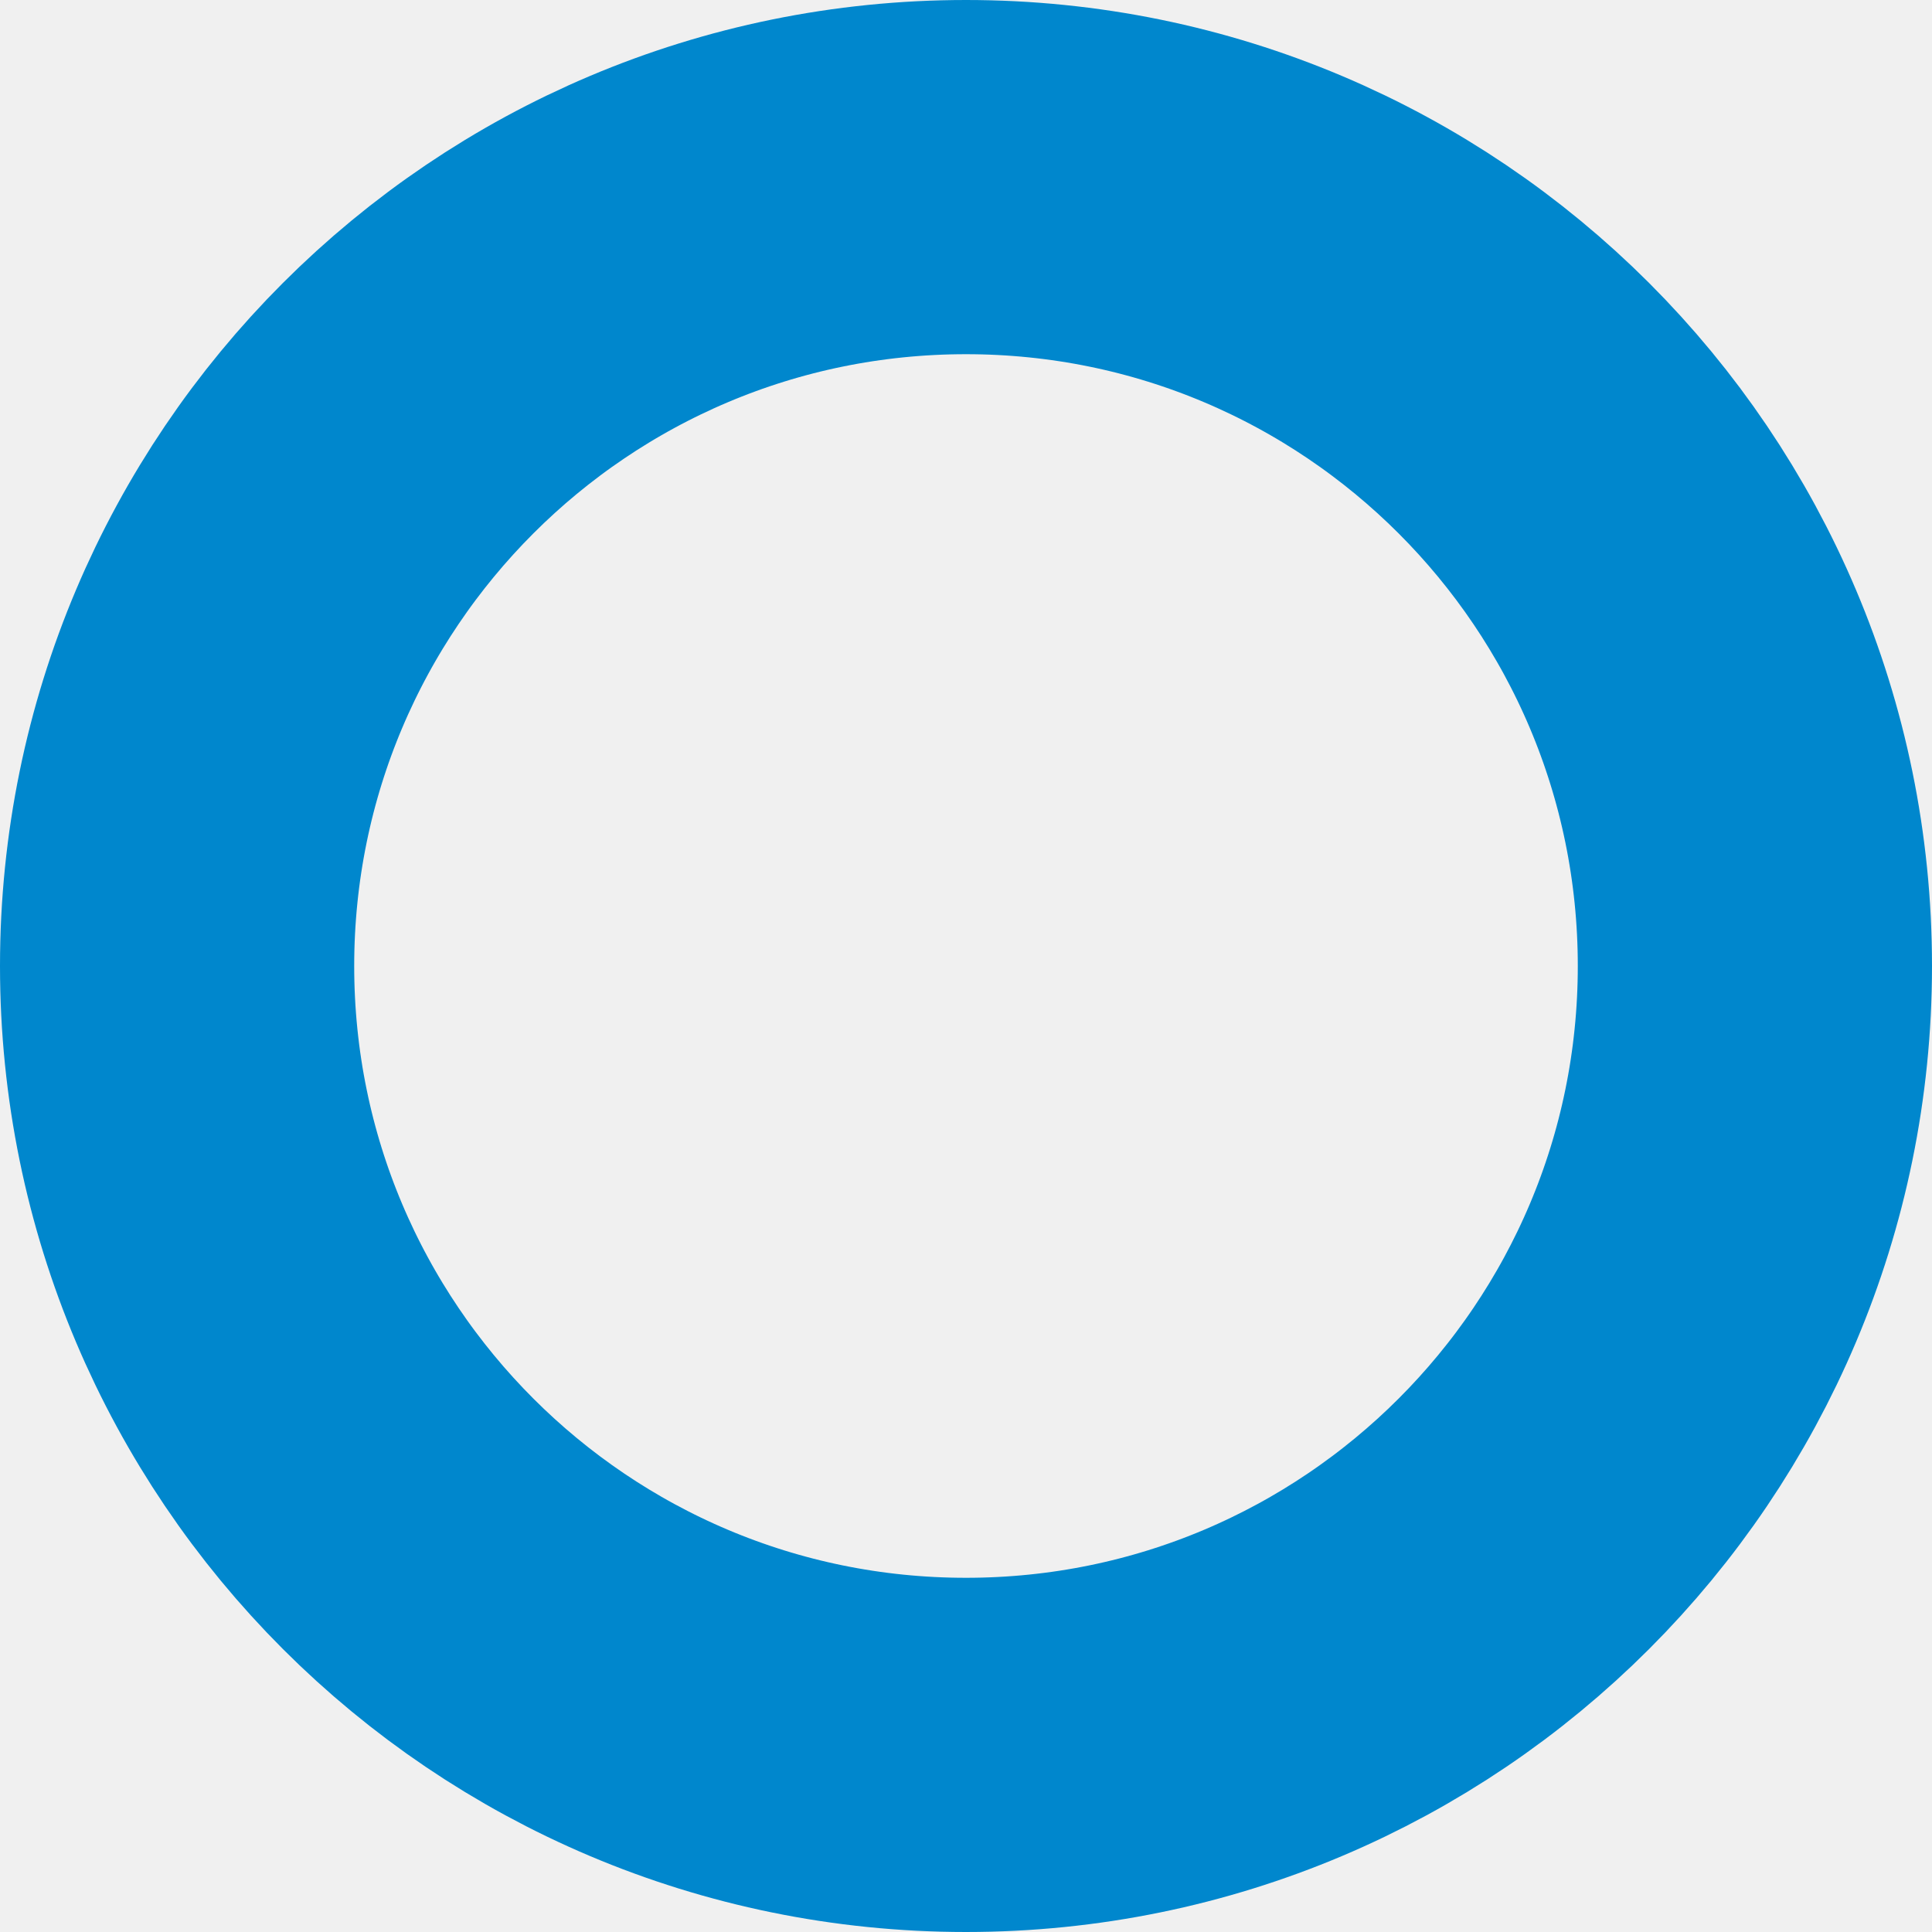
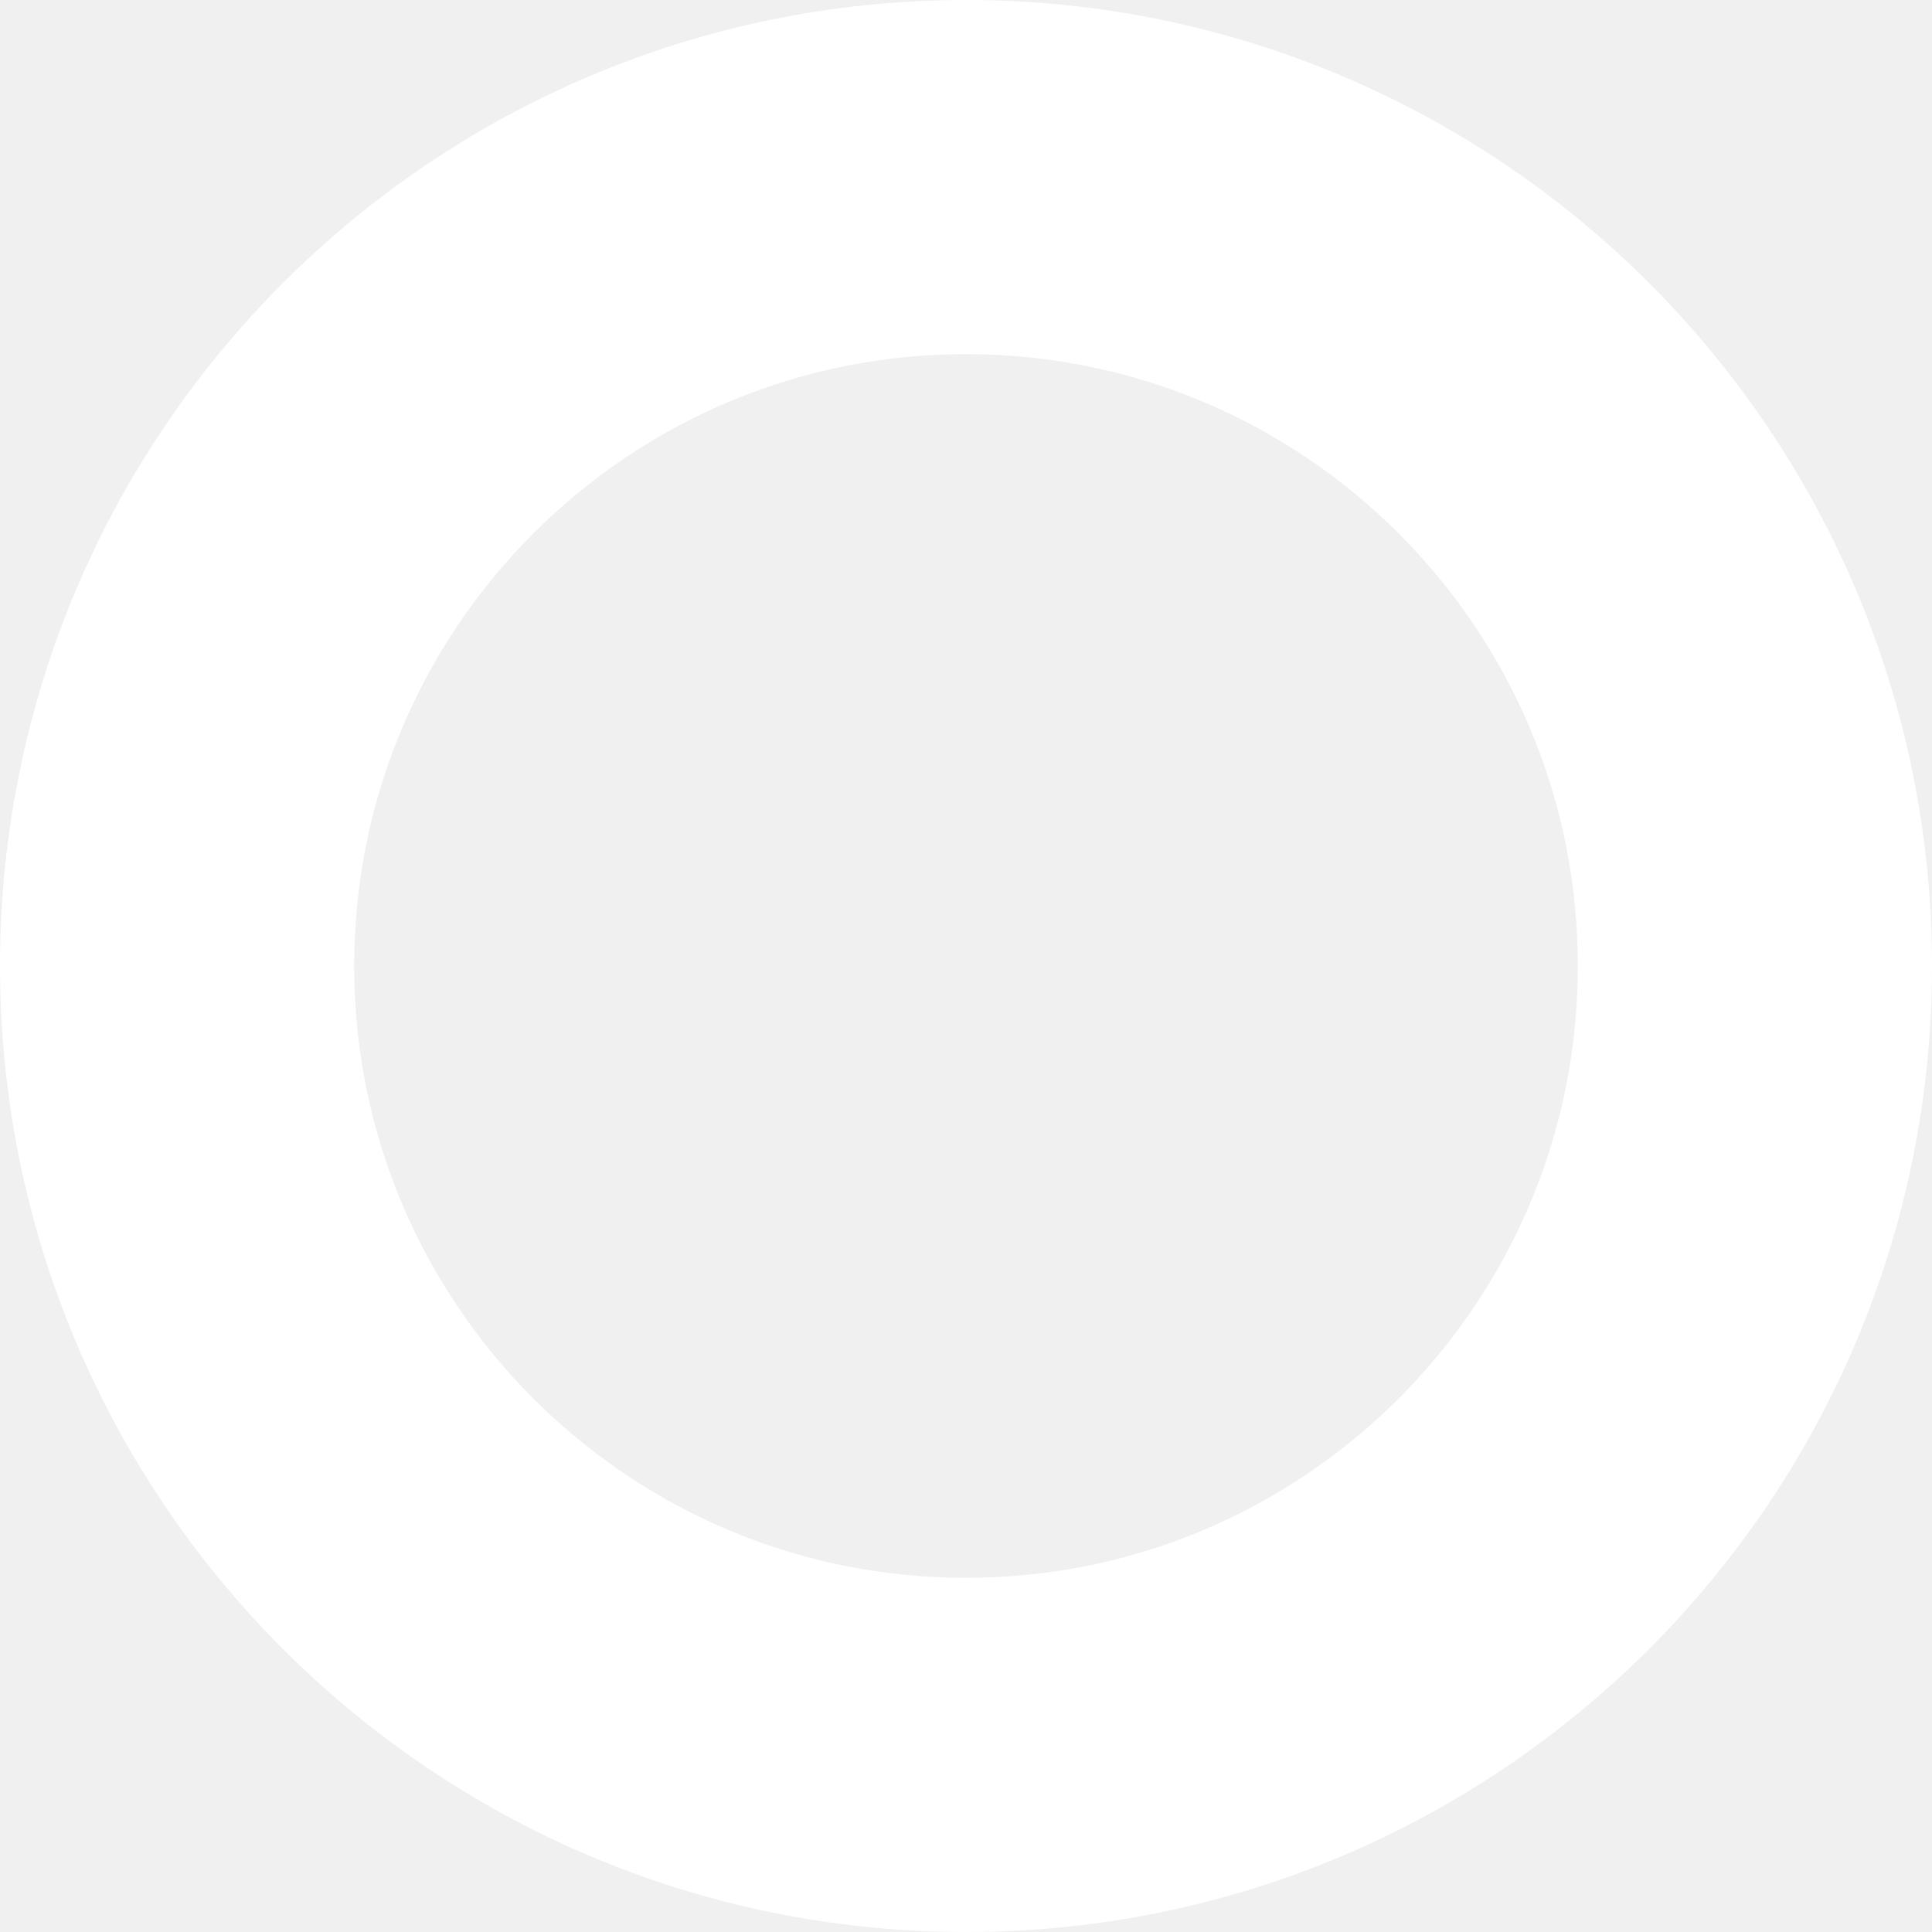
<svg xmlns="http://www.w3.org/2000/svg" width="20" height="20" viewBox="0 0 300 300" fill="none">
-   <path d="M272.5 150C272.5 217.655 217.655 272.5 150 272.5C82.345 272.5 27.5 217.655 27.5 150C27.5 82.345 82.345 27.5 150 27.5C217.655 27.5 272.5 82.345 272.5 150Z" stroke="#0087cd" stroke-width="55" />
+   <path d="M272.5 150C272.5 217.655 217.655 272.5 150 272.5C82.345 272.5 27.5 217.655 27.5 150C27.5 82.345 82.345 27.5 150 27.5C217.655 27.5 272.5 82.345 272.5 150Z" stroke="#ffffff" stroke-width="55" />
</svg>
